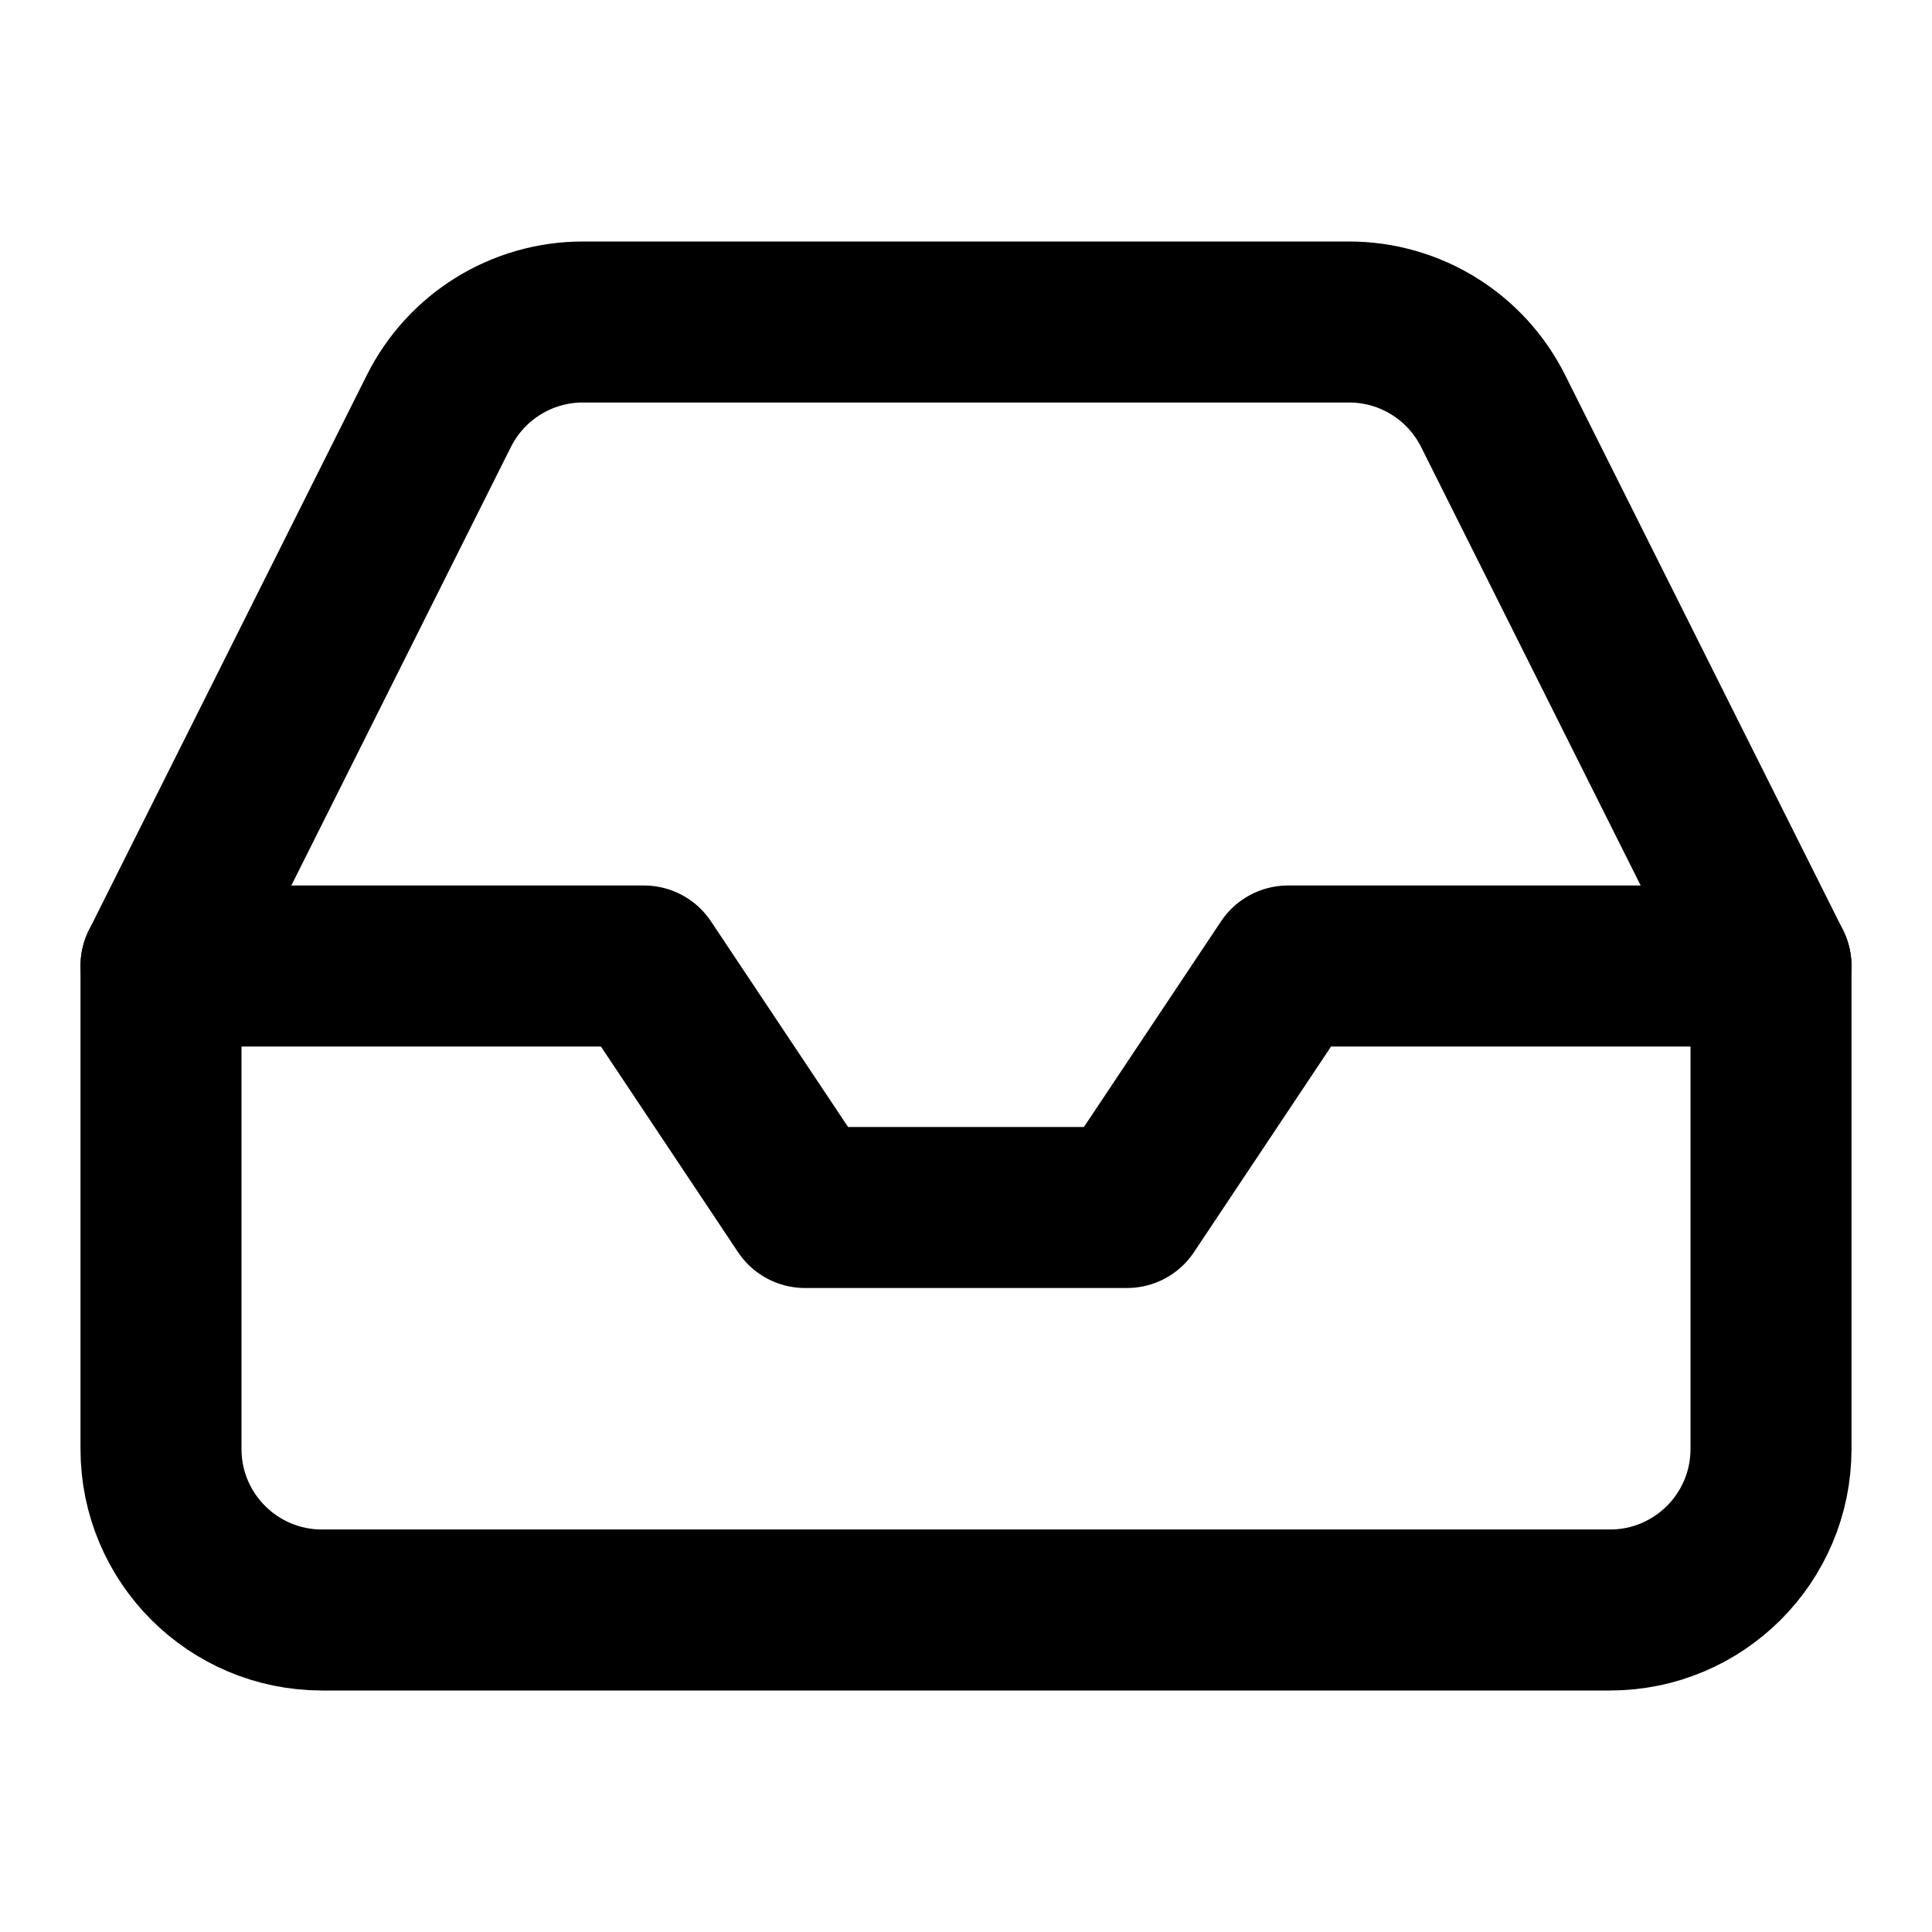
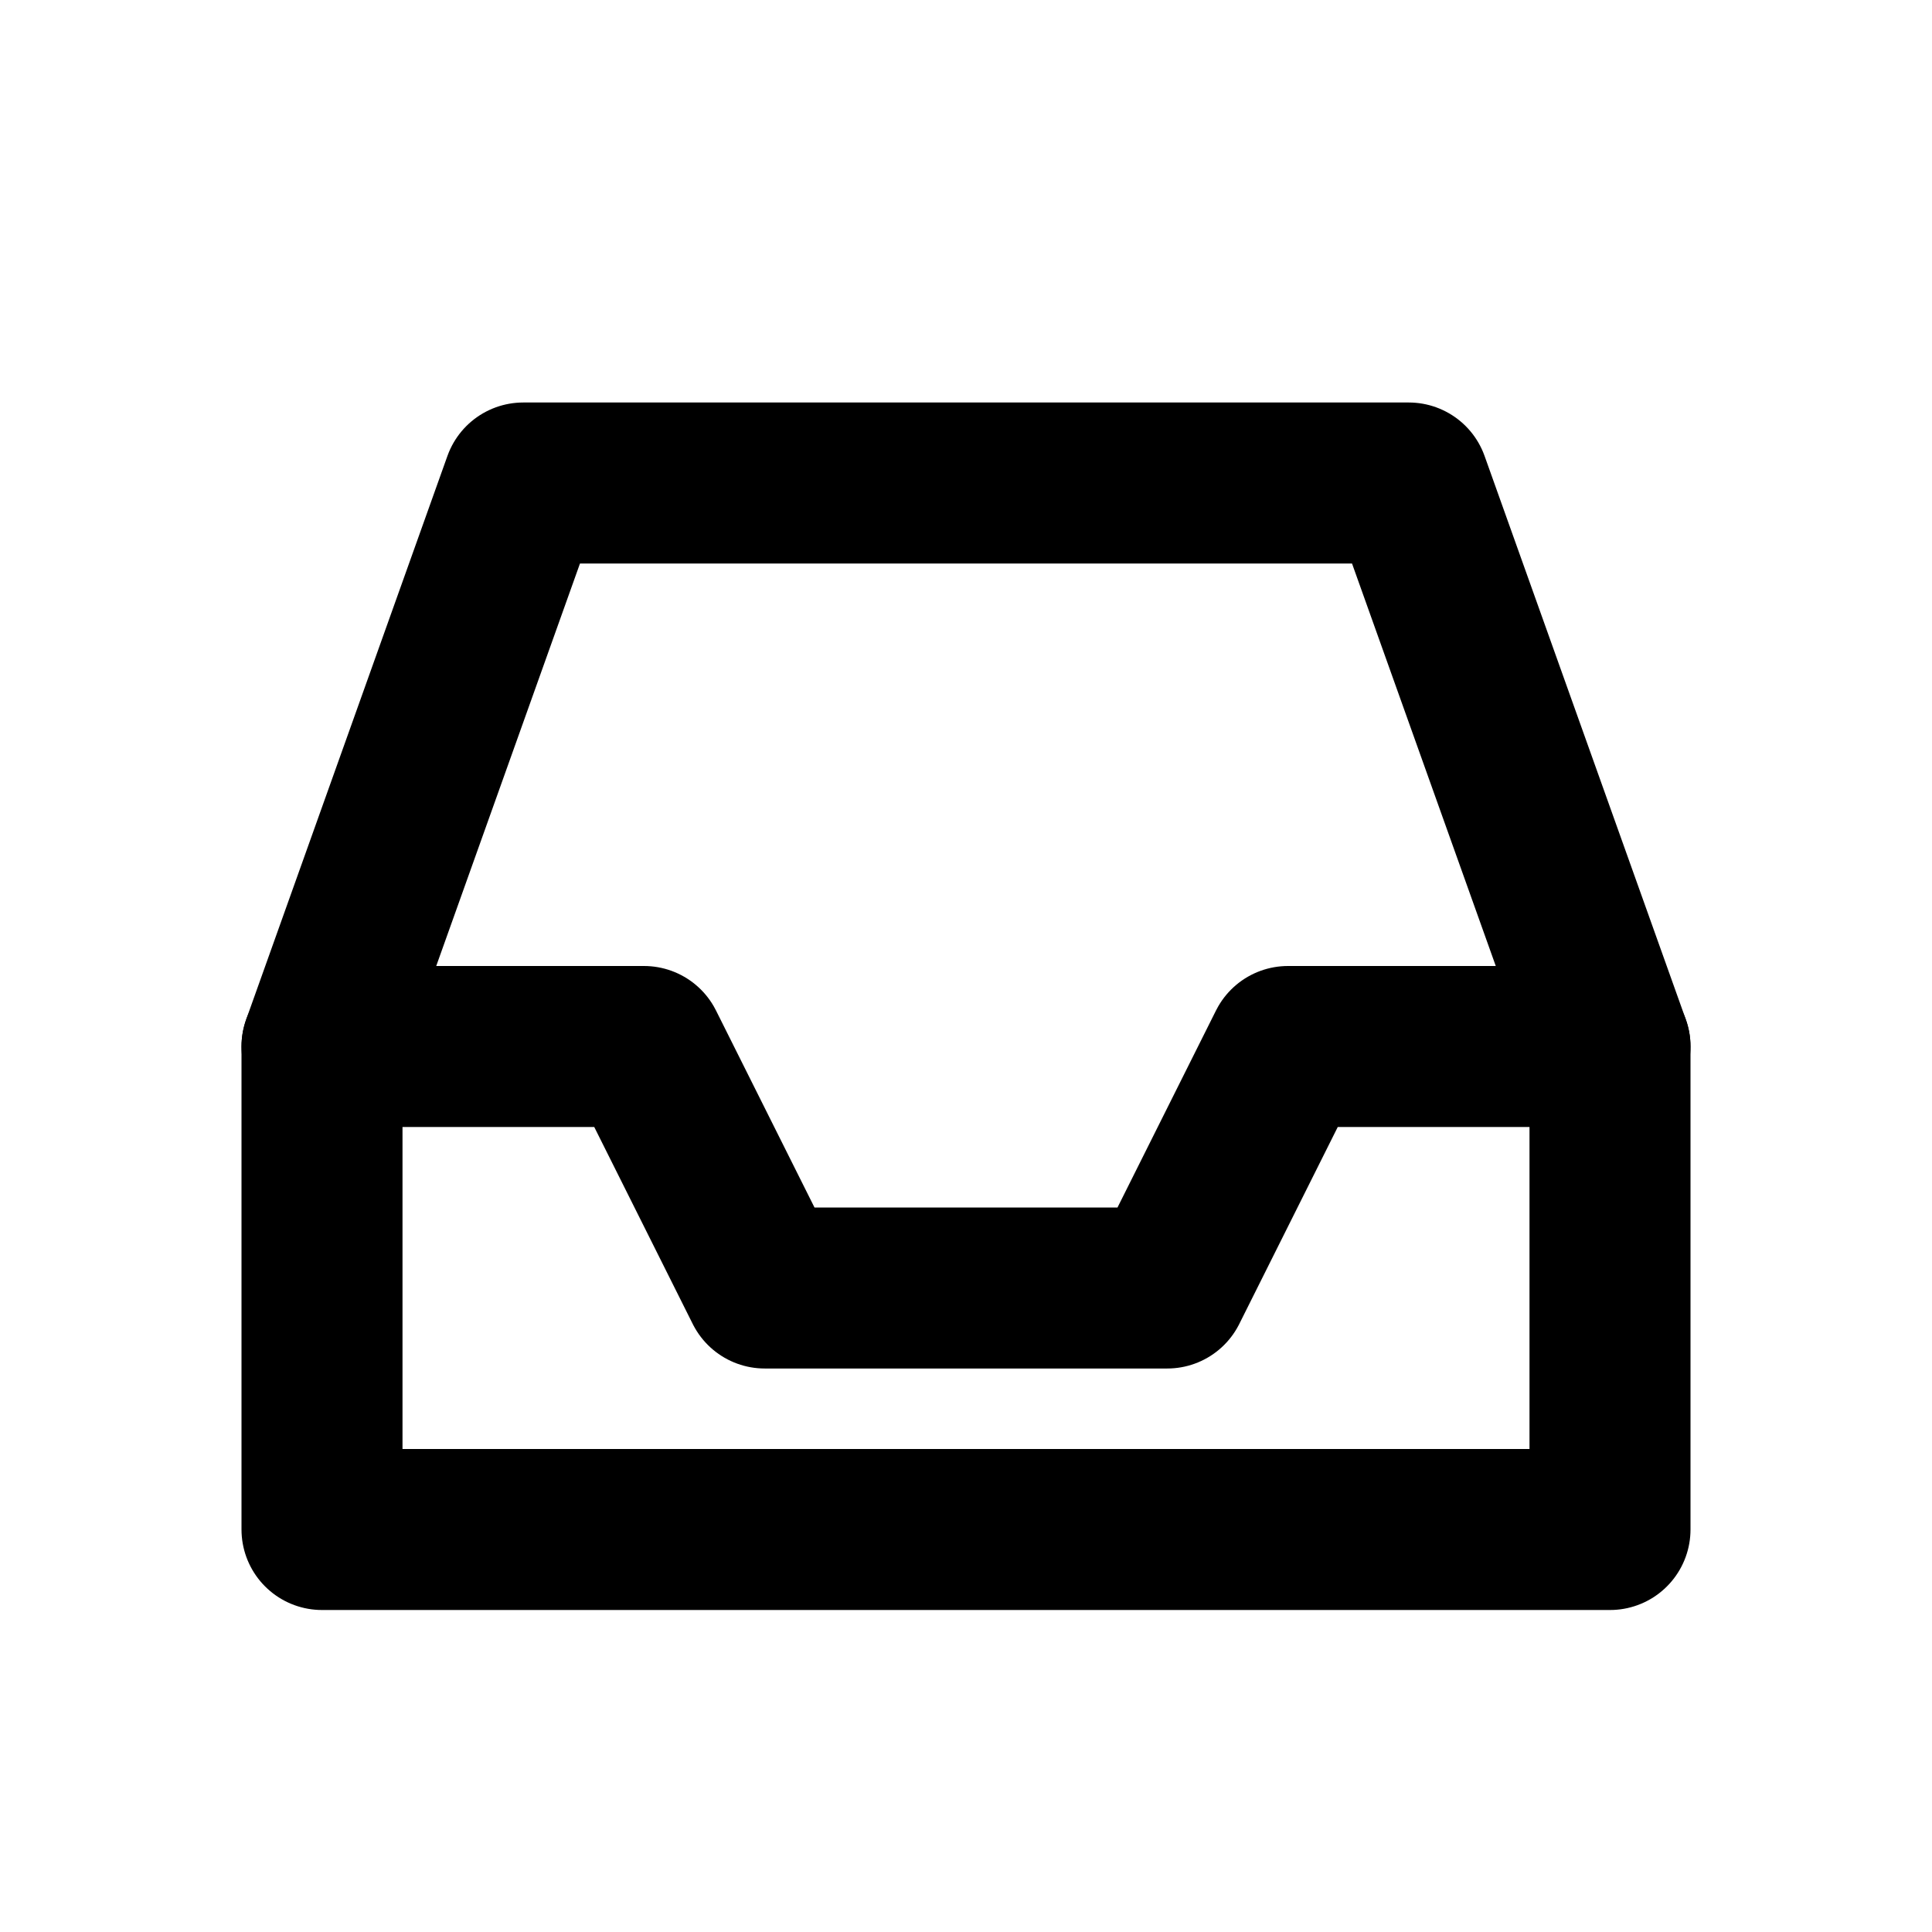
<svg xmlns="http://www.w3.org/2000/svg" width="24" height="24" viewBox="0 0 24 24" fill="none" stroke="currentColor" stroke-width="2" stroke-linecap="round" stroke-linejoin="round">
-   <path d="M22 12h-6l-2 3h-4l-2-3H2" />
-   <path d="M5.45 5.11 2 12v6a2 2 0 0 0 2 2h16a2 2 0 0 0 2-2v-6l-3.45-6.89A2 2 0 0 0 16.76 4H7.24a2 2 0 0 0-1.79 1.11z" />
+   <path d="M4 13h4l1.5 3h5L16 13h4" />
+   <path d="M4 13l2.5-7h11l2.5 7v6H4Z" />
</svg>
